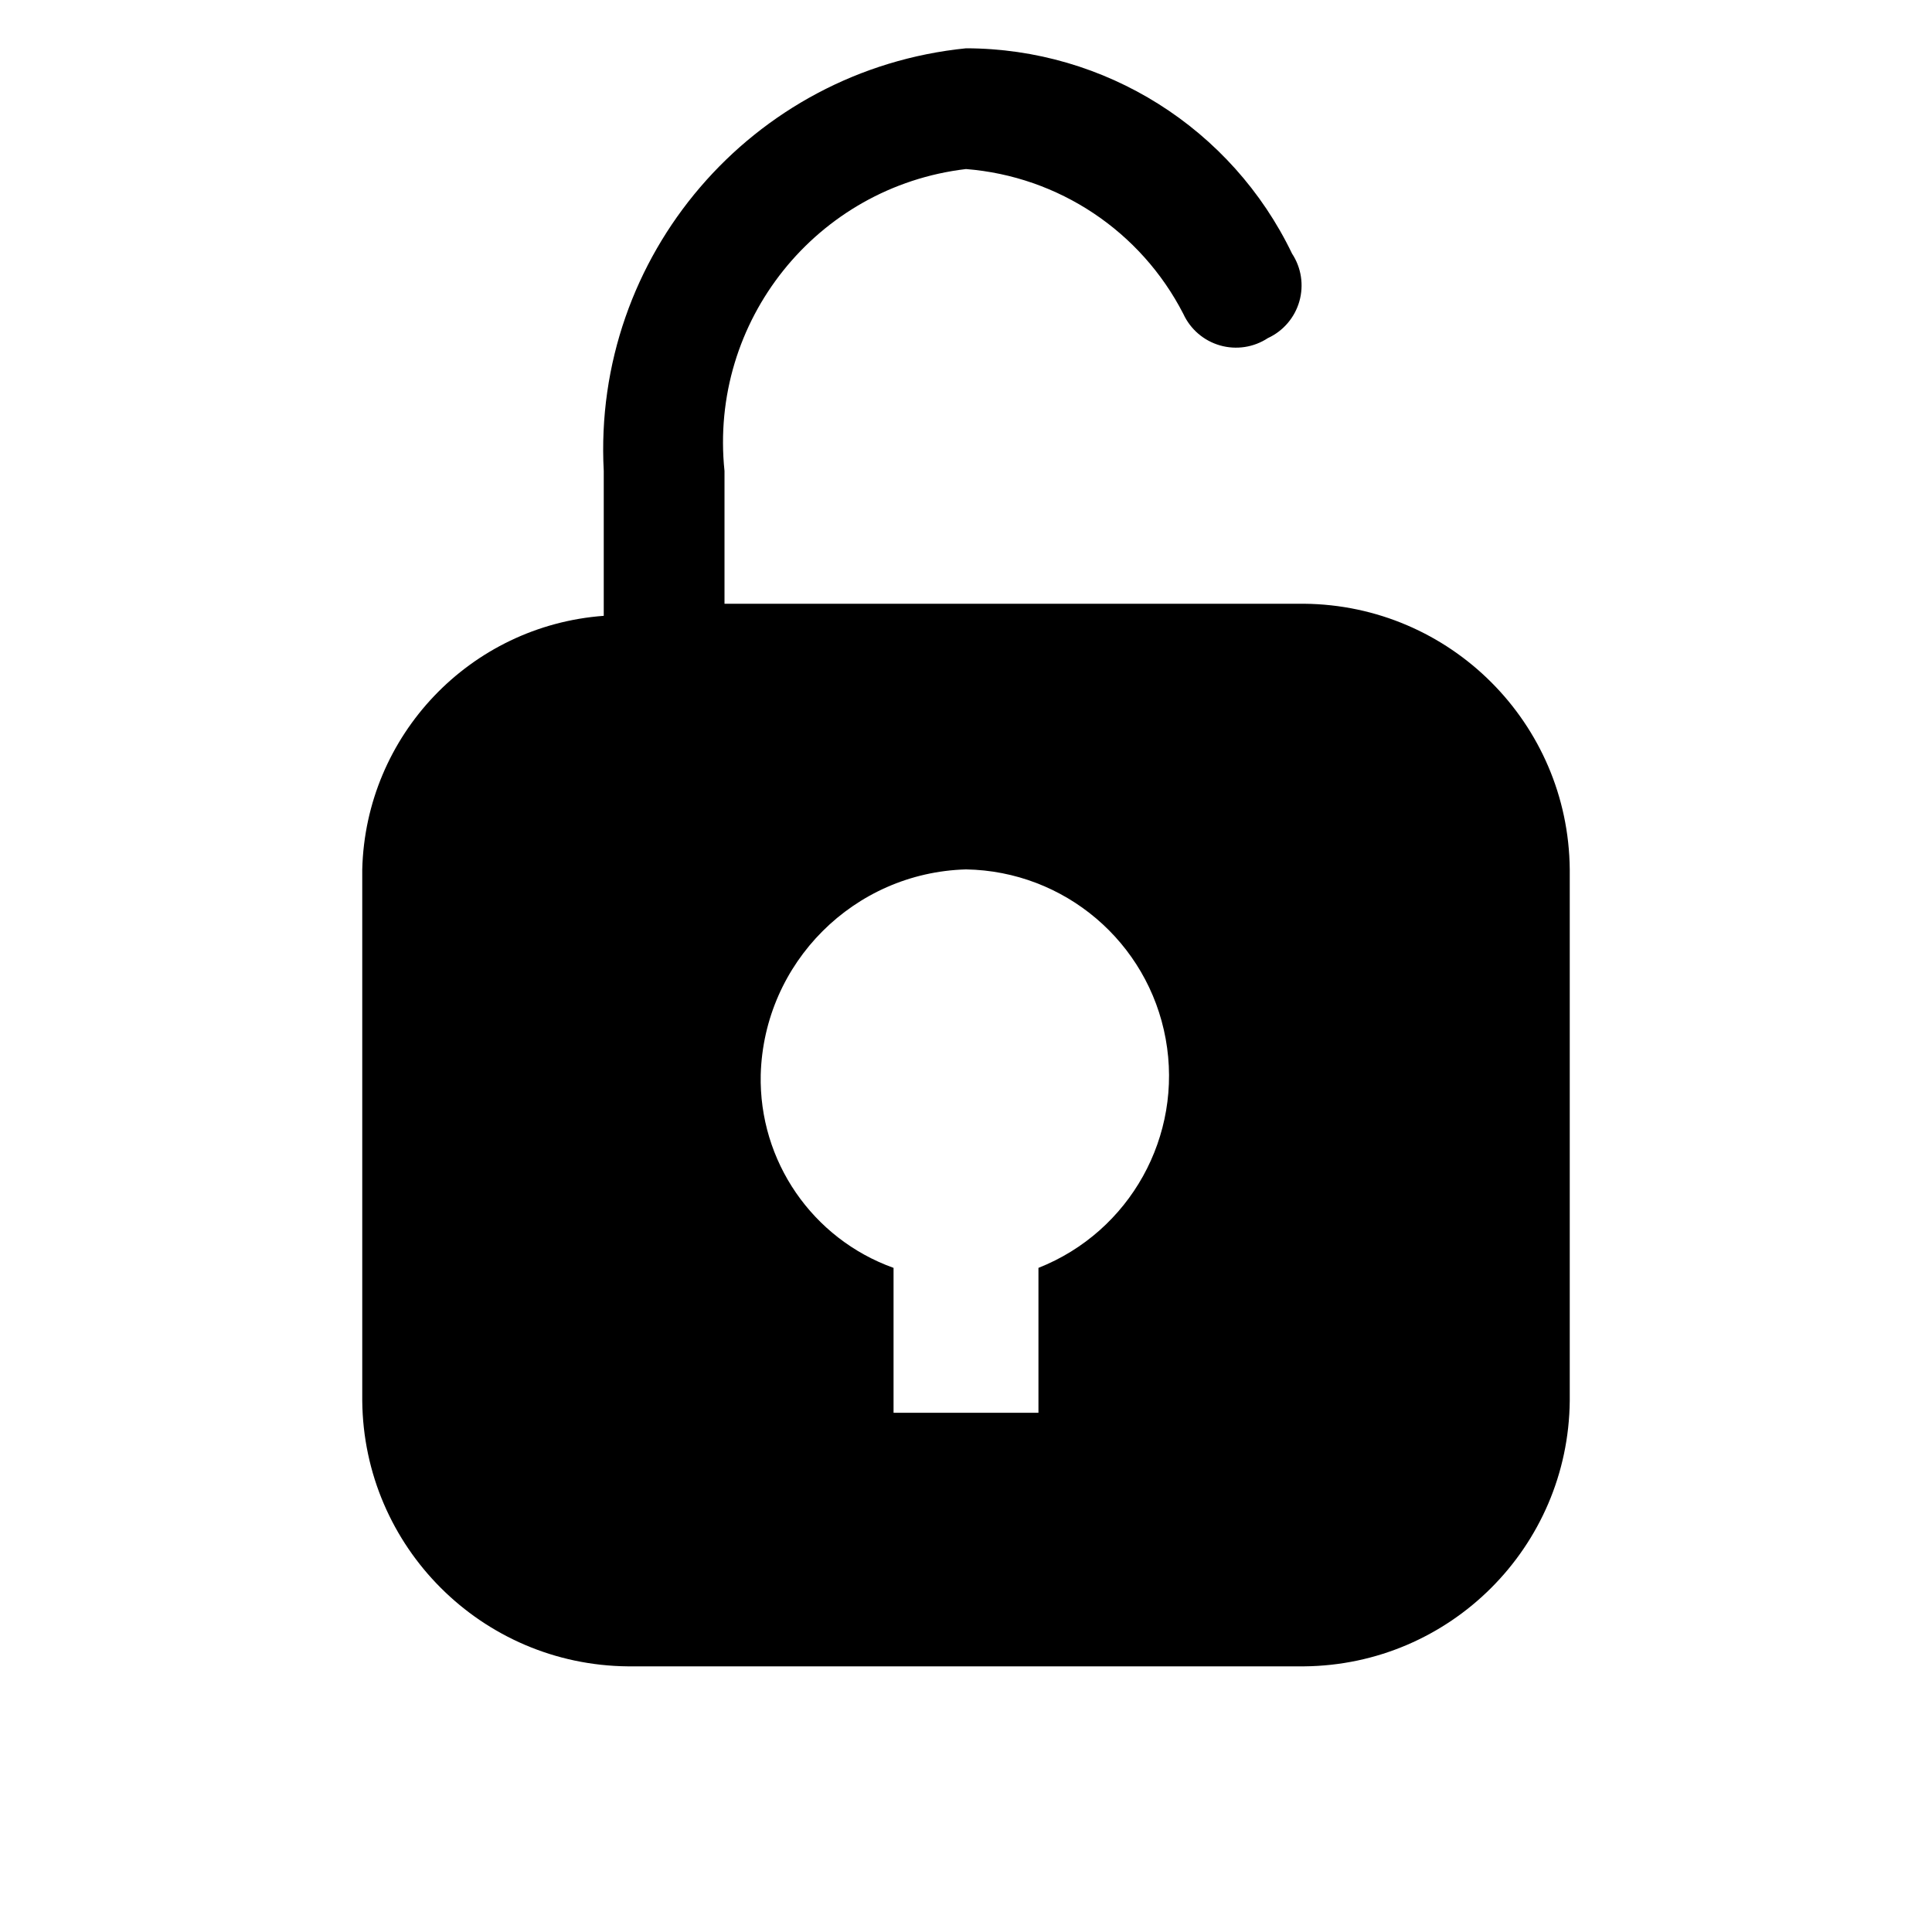
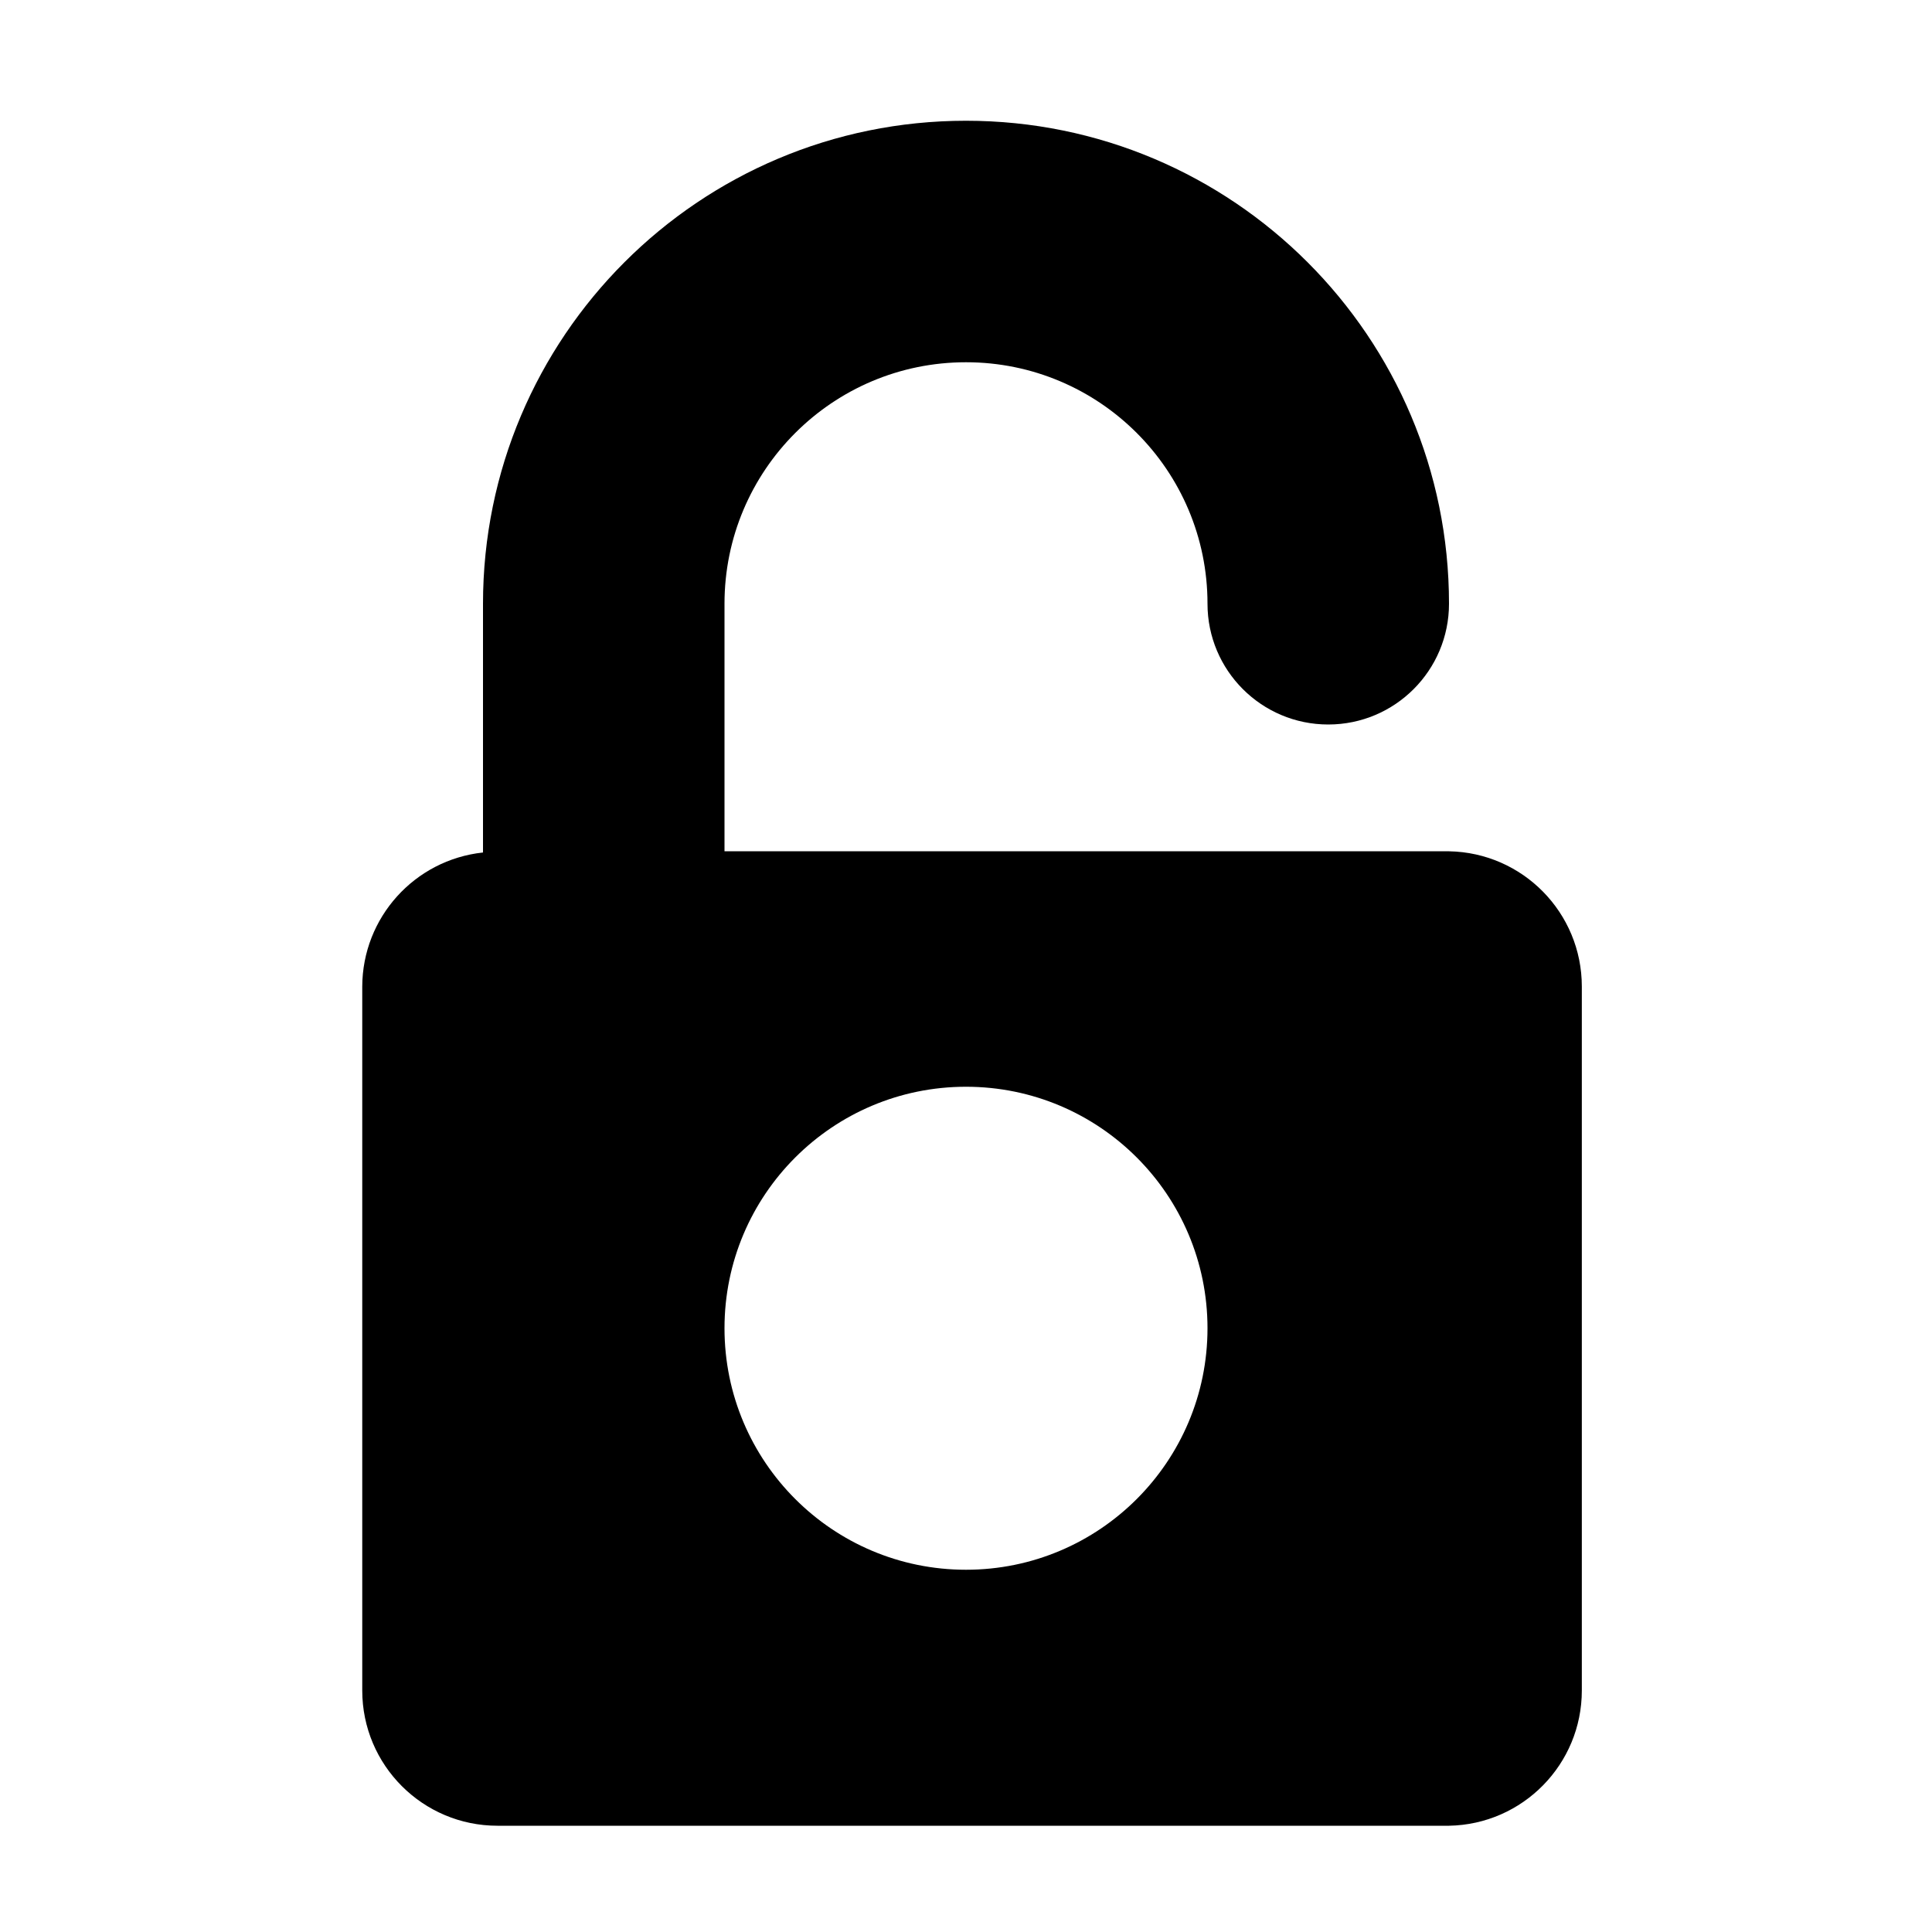
<svg xmlns="http://www.w3.org/2000/svg" height="12" viewBox="0 0 16 16" width="12">
-   <path d="M10.8 5H6V3.9a2.28 2.28 0 0 1 2-2.5 2.22 2.22 0 0 1 1.8 1.2.48.48 0 0 0 .7.2.48.48 0 0 0 .2-.7A3 3 0 0 0 8 .4a3.34 3.34 0 0 0-3 3.5v1.2a2.16 2.16 0 0 0-2 2.1v4.4a2.22 2.22 0 0 0 2.2 2.2h5.6a2.22 2.22 0 0 0 2.2-2.2V7.2A2.22 2.22 0 0 0 10.8 5zm-2.2 5.5v1.2H7.4v-1.2a1.66 1.66 0 0 1-1.1-1.6A1.75 1.75 0 0 1 8 7.2a1.71 1.71 0 0 1 .6 3.3z" />
+   <path d="M12,7.05H6V5a2,2,0,1,1,4,0,1,1,0,0,0,2,0A4,4,0,1,0,4,5V7.06A1.12,1.12,0,0,0,3,8.17V14a1.12,1.12,0,0,0,1.12,1.12H12A1.12,1.12,0,0,0,13.1,14V8.17A1.12,1.12,0,0,0,12,7.05ZM8,13a2,2,0,1,1,2-2A2,2,0,0,1,8,13Z" />
</svg>
